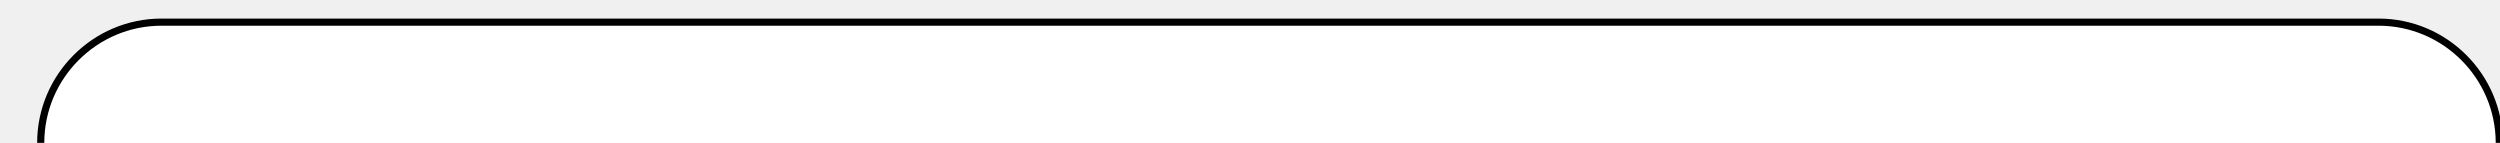
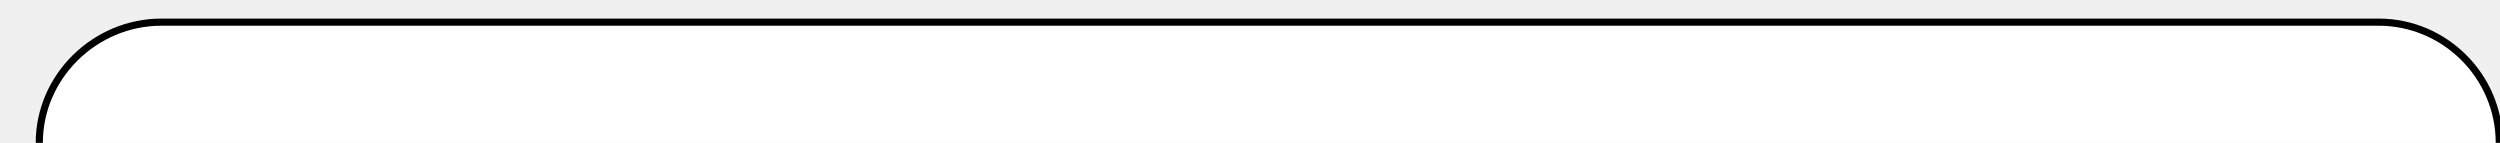
<svg xmlns="http://www.w3.org/2000/svg" version="1.1" id="Слой_1" x="0px" y="0px" viewBox="0 0 350 20" style="enable-background:new 0 0 350 20;" xml:space="preserve">
  <style type="text/css">
	.st0{fill:#FFFFFF;stroke:#000000;stroke-miterlimit:10;}
</style>
-   <path class="st0" d="M5.7,20c0-9.3,7.6-16.9,16.9-16.9H333c9.3,0,16.9,7.6,16.9,16.9" />
+   <path class="st0" d="M5.5,20c0-9.3,7.8-16.9,17.1-16.9H333c9.3,0,16.9,7.6,16.9,16.9" />
</svg>
